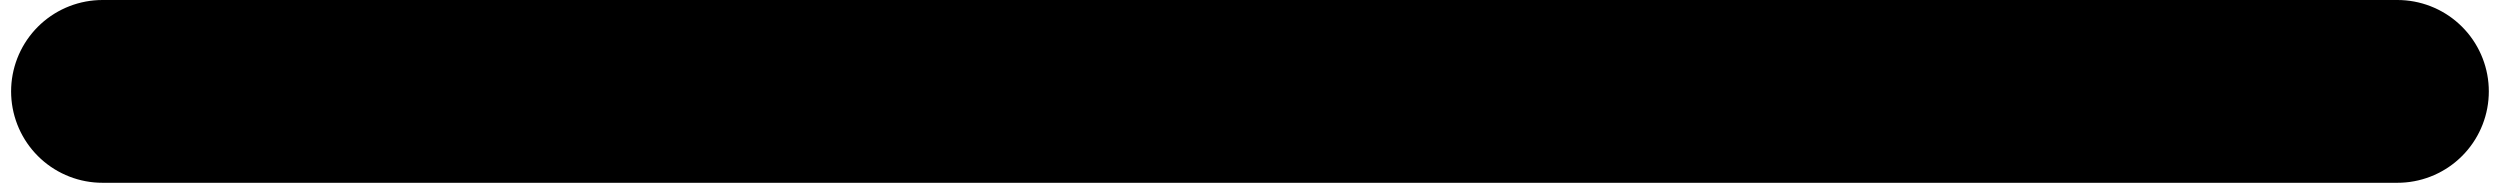
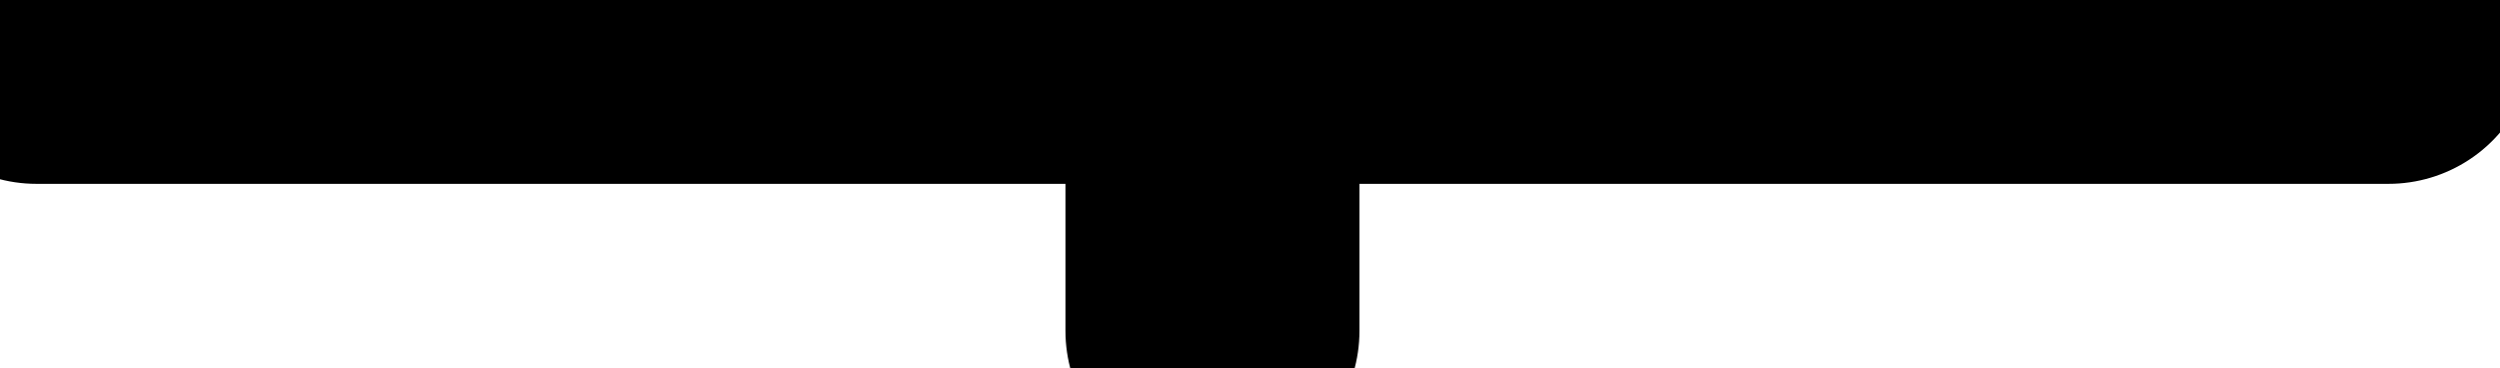
- <svg xmlns="http://www.w3.org/2000/svg" xmlns:ns1="http://schemas.microsoft.com/visio/2003/SVGExtensions/" width="0.424in" height="0.031in" viewBox="0 0 30.5 2.25" xml:space="preserve" color-interpolation-filters="sRGB" class="st2">
-   <ns1:documentProperties ns1:langID="2057" ns1:metric="true" ns1:viewMarkup="false" />
-   <style type="text/css">
- 	
- 		.st1 {stroke:#000000;stroke-linecap:round;stroke-linejoin:round;stroke-width:2.25}
- 		.st2 {fill:none;fill-rule:evenodd;font-size:12px;overflow:visible;stroke-linecap:square;stroke-miterlimit:3}
- 	
- 	</style>
-   <g ns1:mID="0" ns1:index="1" ns1:groupContext="foregroundPage">
-     <ns1:pageProperties ns1:drawingScale="0.0393701" ns1:pageScale="0.0393701" ns1:drawingUnits="24" ns1:shadowOffsetX="8.50394" ns1:shadowOffsetY="-8.50394" />
-     <ns1:layer ns1:name="Symbol" ns1:index="0" />
-     <g id="shape1408-1" ns1:mID="1408" ns1:groupContext="shape" ns1:layerMember="0" transform="translate(29.3745,3.375) rotate(180)">
-       <path d="M0 2.25 L28.25 2.25" class="st1" />
+ <svg xmlns="http://www.w3.org/2000/svg" version="1.1" width="8.995mm" height="1.323mm" viewBox="-0.031 -0.031 2.125 0.312">
+   <defs vector-effect="non-scaling-stroke" />
+   <g>
+     <g id="cell-T6qdmgeupBJVqp3Y9uX7-7" layer="Symbol">
+       <path d="M1 0.25L1 0" fill="none" stroke="rgb(0, 0, 0)" stroke-width="0.25" stroke-miterlimit="10" pointer-events="stroke" stroke-linecap="round" stroke-linejoin="round" />
+     </g>
+     <g id="cell-T6qdmgeupBJVqp3Y9uX7-0" layer="Symbol">
+       <path d="M0 0L2 0" fill="none" stroke="rgb(0, 0, 0)" stroke-miterlimit="10" pointer-events="stroke" stroke-width="0.25" stroke-linecap="round" stroke-linejoin="round" />
    </g>
  </g>
</svg>
